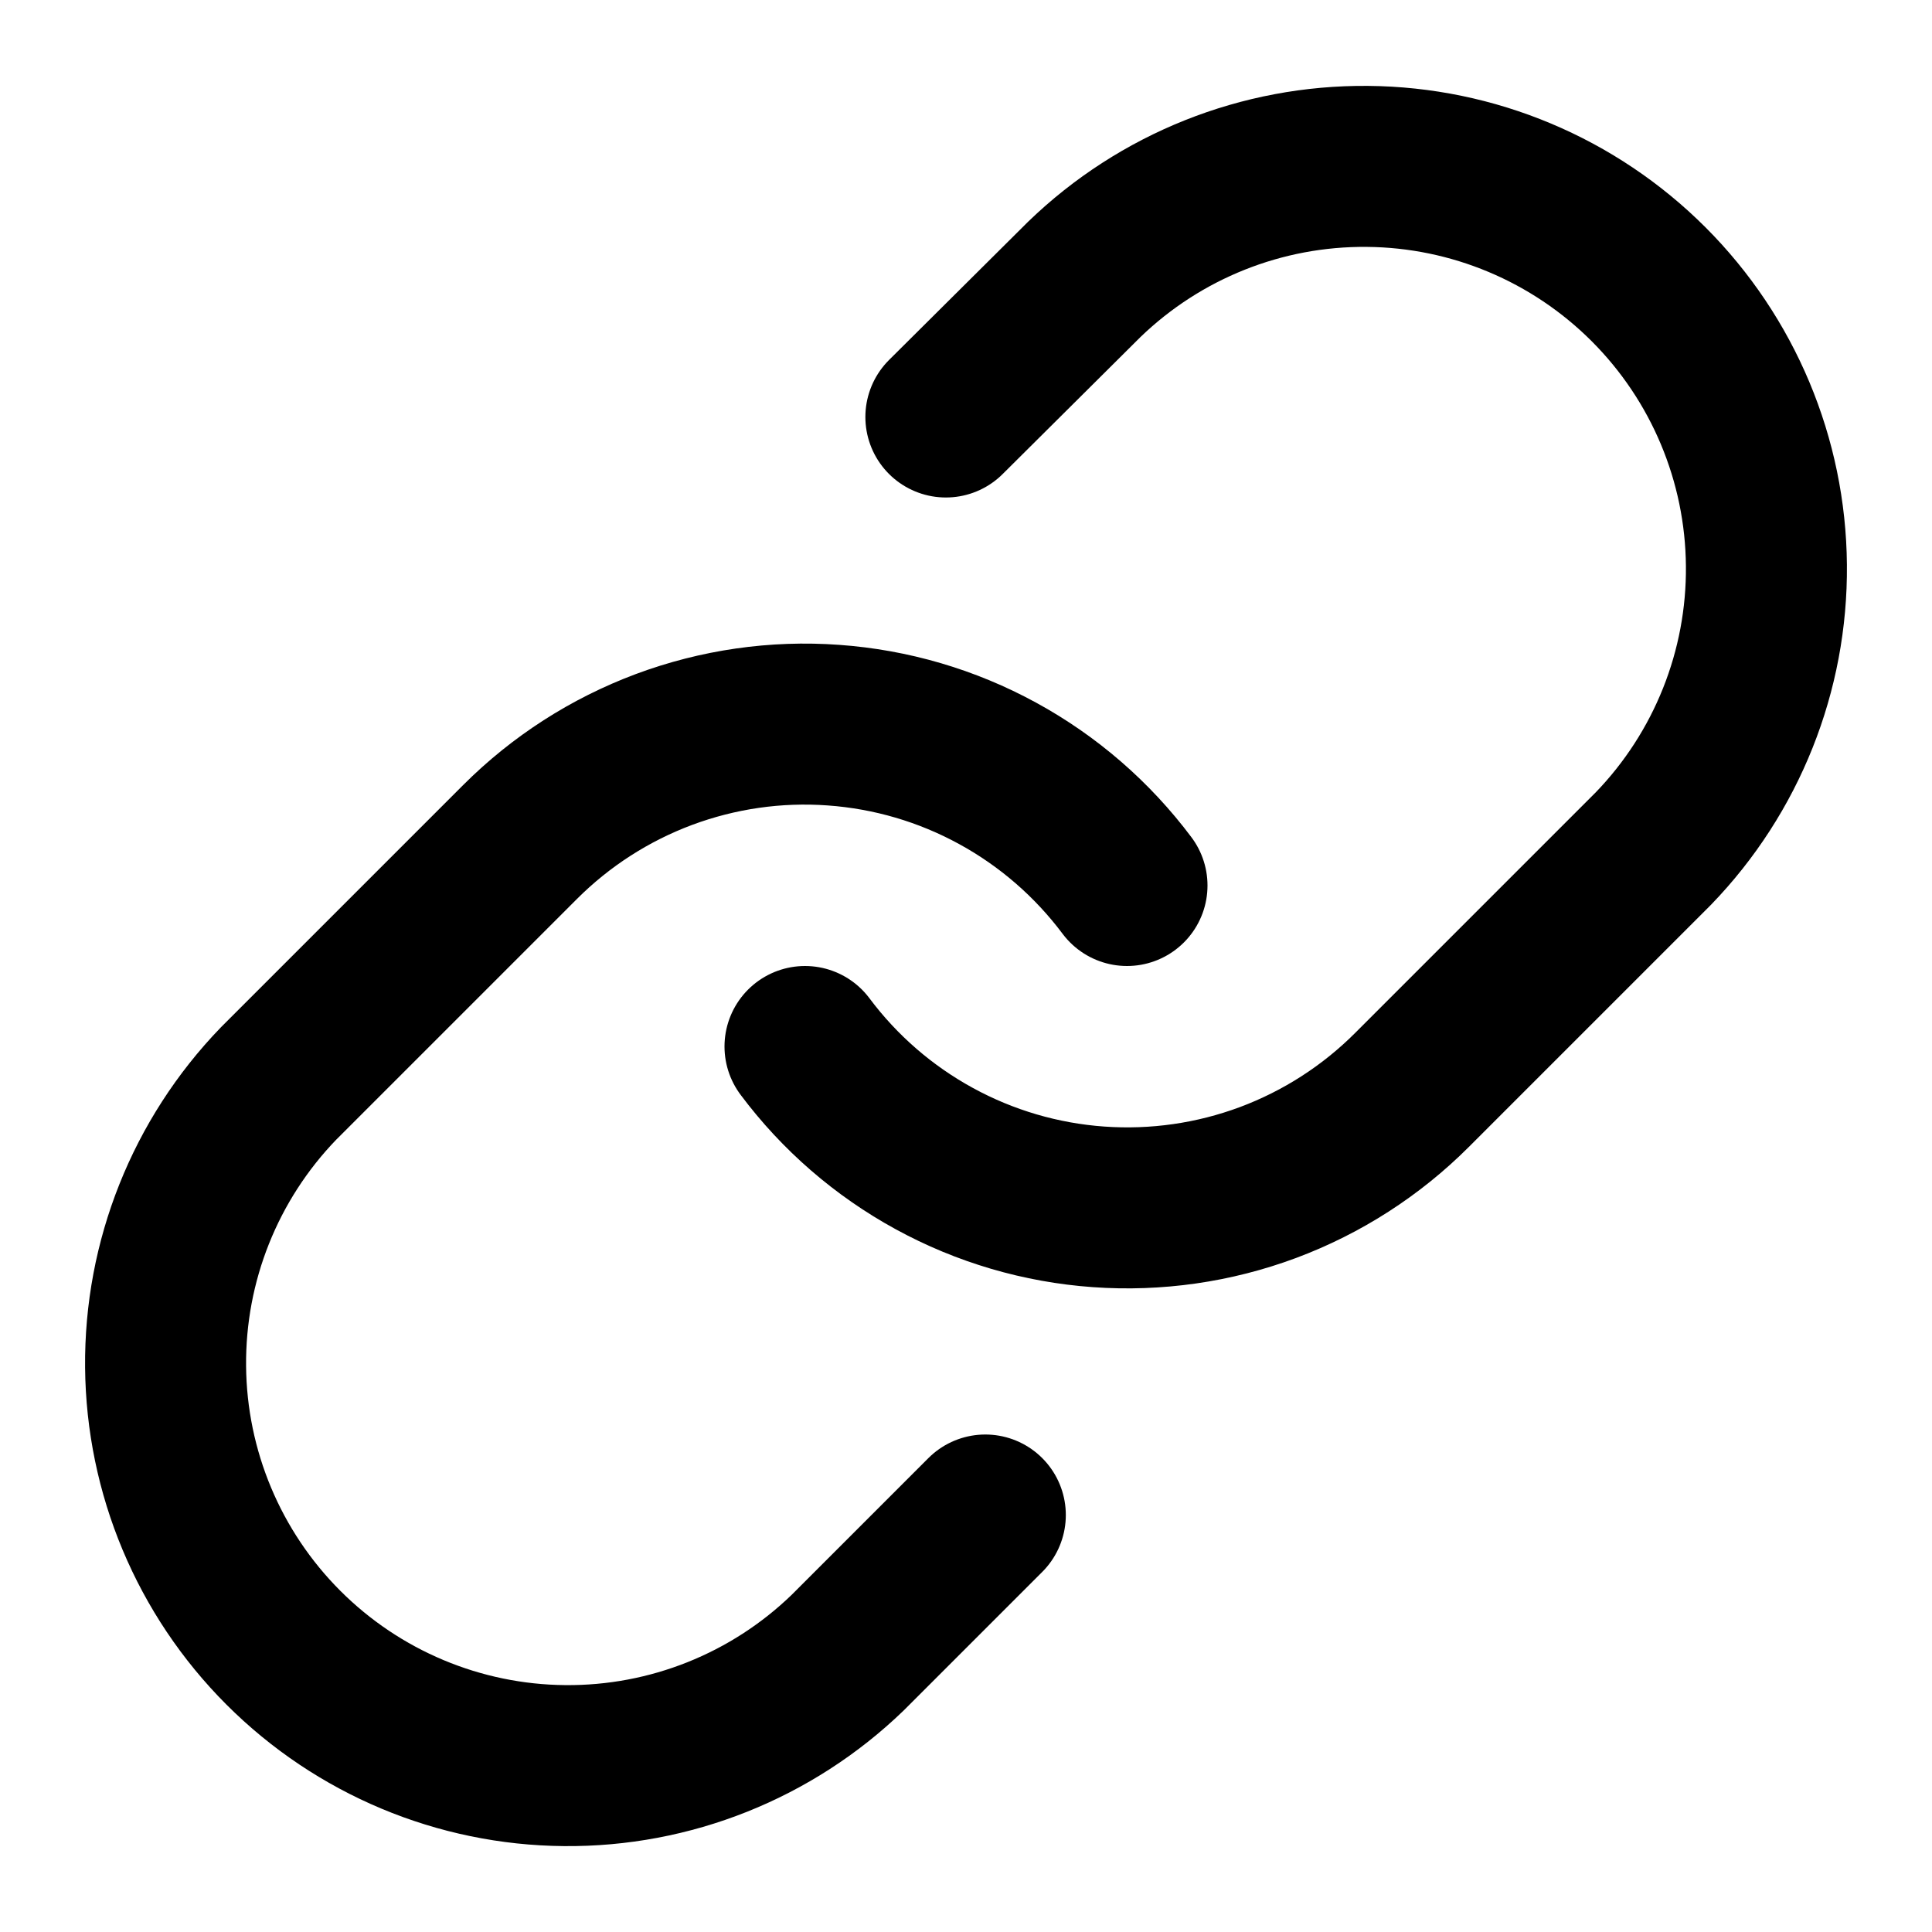
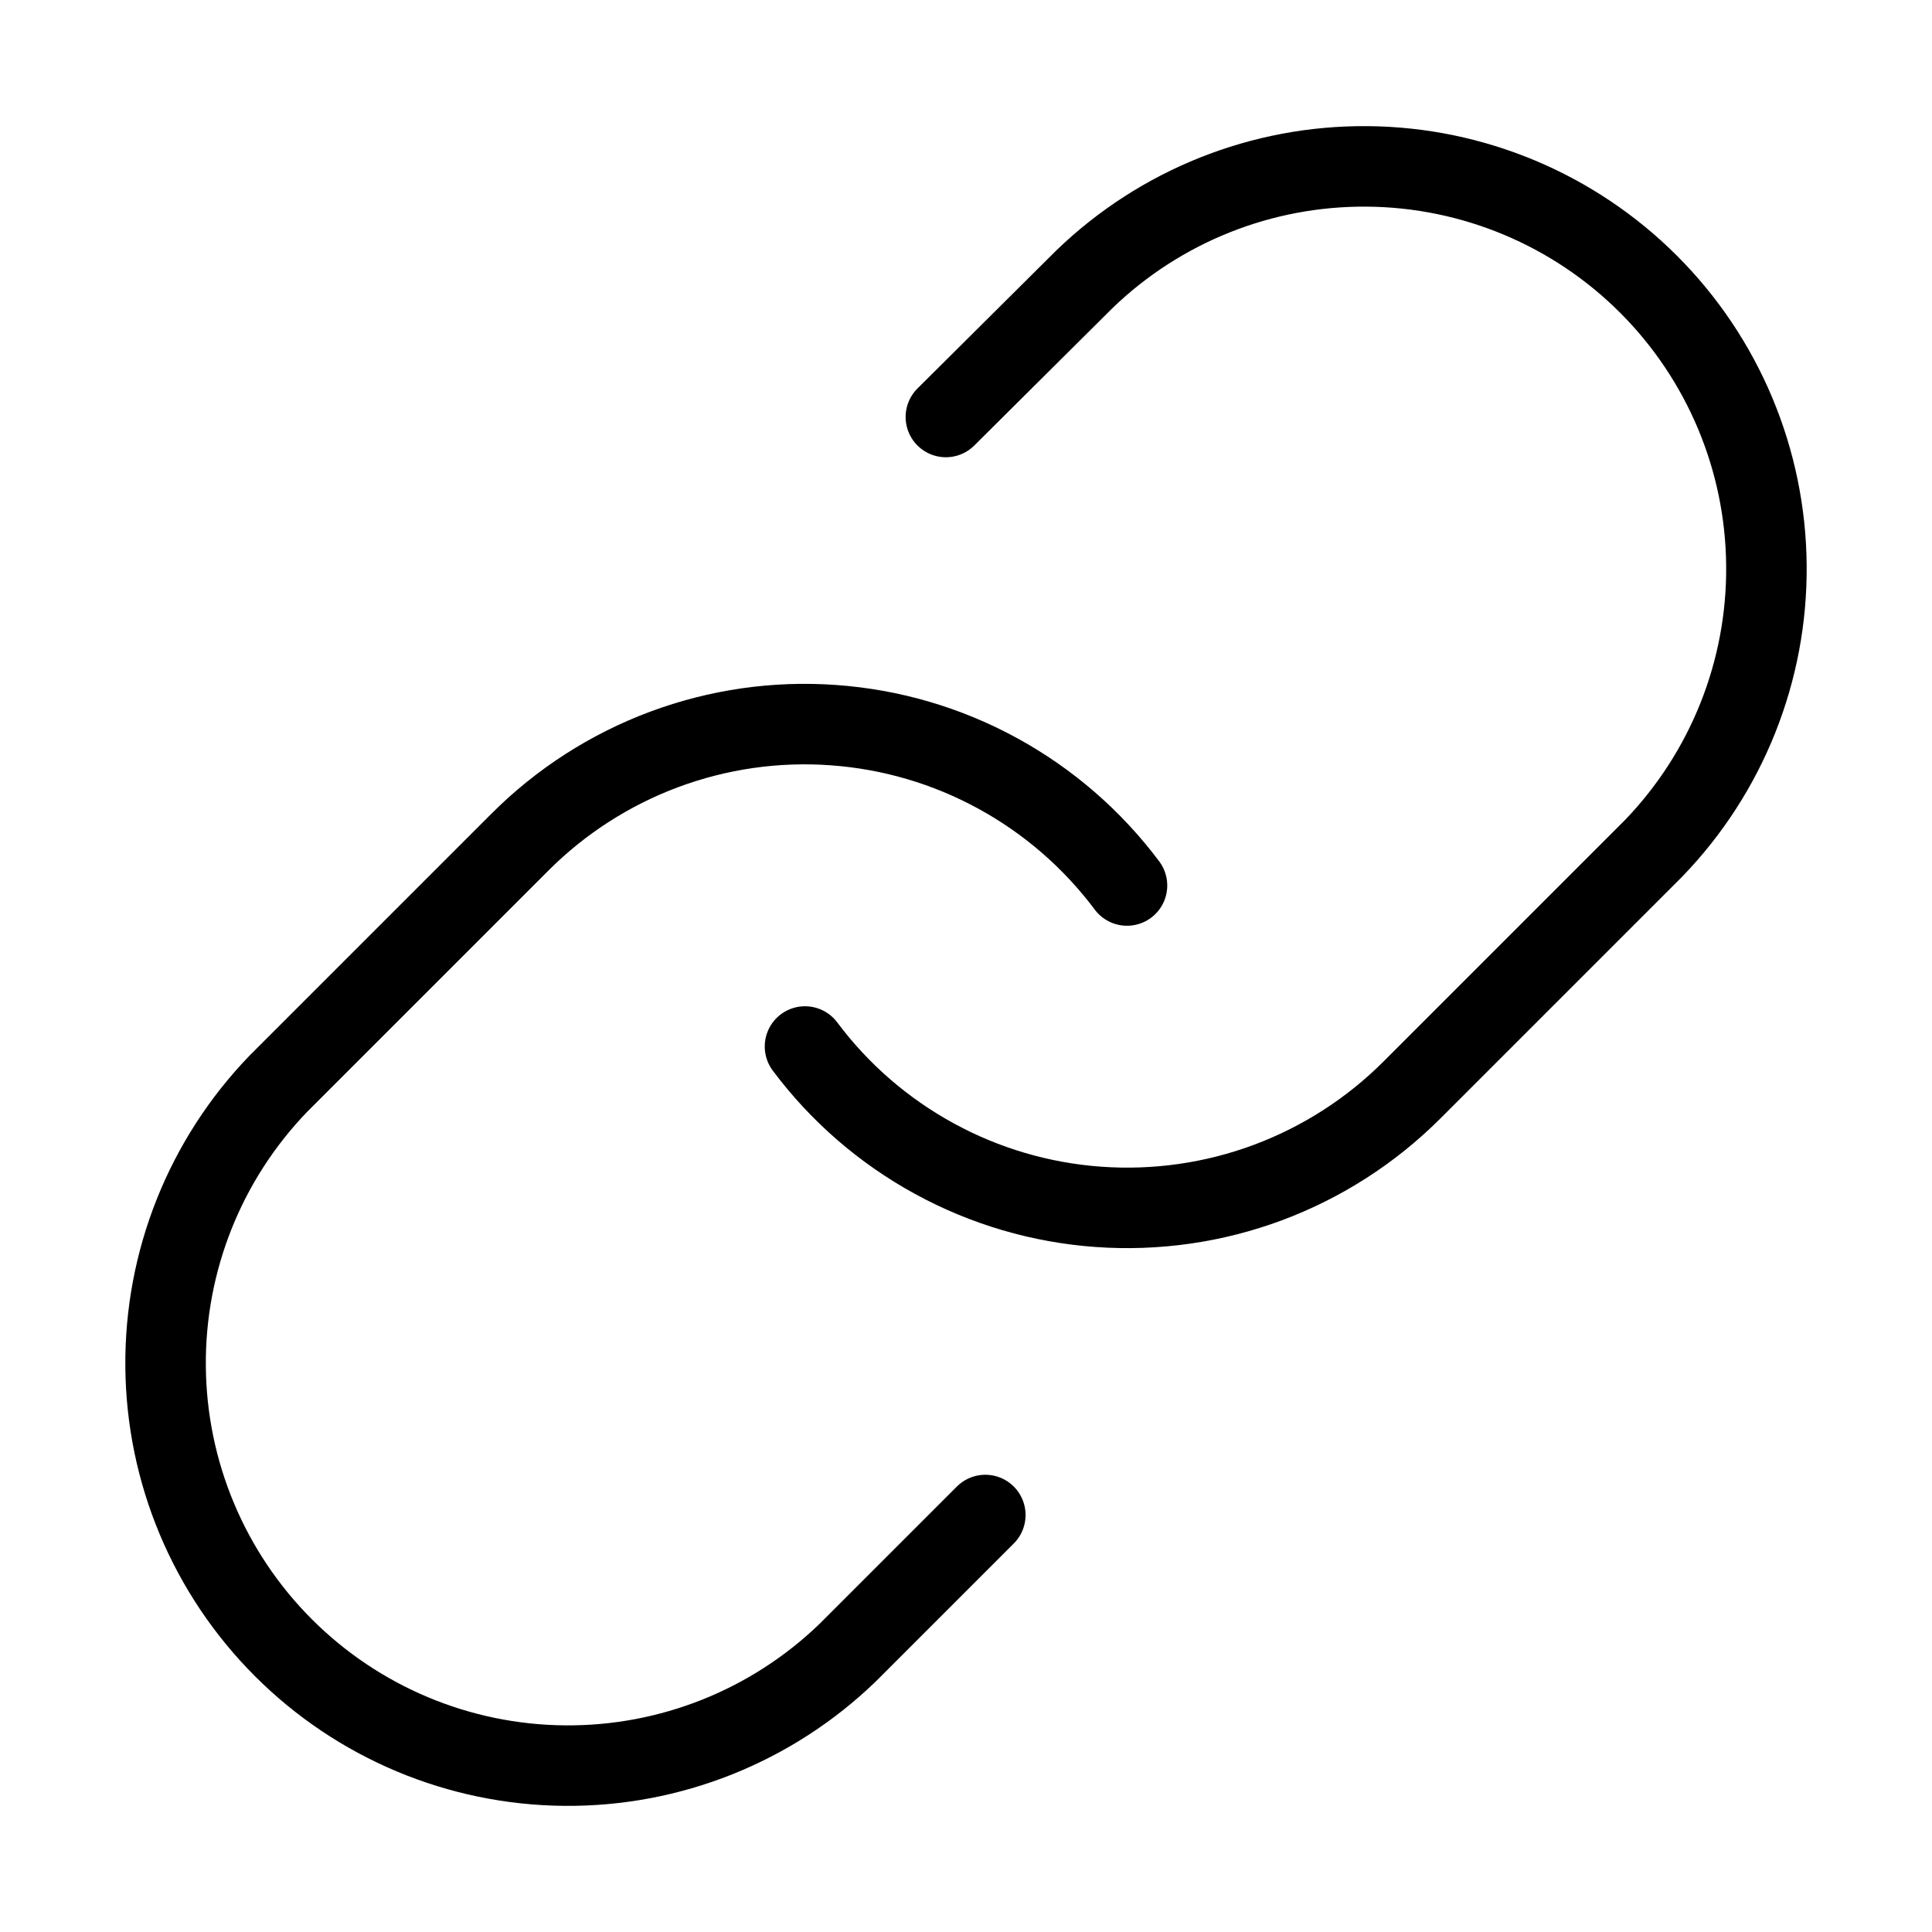
<svg xmlns="http://www.w3.org/2000/svg" width="100%" height="100%" viewBox="0 0 24 24" fill="none">
-   <path d="M10 13C10.429 13.574 10.977 14.049 11.607 14.393C12.236 14.737 12.931 14.941 13.647 14.992C14.362 15.043 15.08 14.94 15.751 14.69C16.423 14.439 17.033 14.047 17.54 13.54L20.54 10.54C21.451 9.597 21.955 8.334 21.943 7.023C21.932 5.712 21.406 4.458 20.479 3.531C19.552 2.604 18.298 2.078 16.987 2.067C15.676 2.055 14.413 2.559 13.47 3.47L11.75 5.18M14 11C13.57 10.426 13.023 9.951 12.393 9.607C11.764 9.263 11.069 9.059 10.353 9.008C9.638 8.956 8.92 9.06 8.249 9.31C7.577 9.561 6.967 9.953 6.46 10.46L3.46 13.46C2.549 14.403 2.045 15.666 2.057 16.977C2.068 18.288 2.594 19.542 3.521 20.469C4.448 21.396 5.702 21.922 7.013 21.933C8.324 21.945 9.587 21.441 10.53 20.53L12.24 18.82" stroke="currentColor" stroke-width="2" stroke-linecap="round" stroke-linejoin="round" />
+   <path d="M10 13C10.429 13.574 10.977 14.049 11.607 14.393C12.236 14.737 12.931 14.941 13.647 14.992C14.362 15.043 15.08 14.94 15.751 14.69C16.423 14.439 17.033 14.047 17.54 13.54L20.54 10.54C21.451 9.597 21.955 8.334 21.943 7.023C21.932 5.712 21.406 4.458 20.479 3.531C19.552 2.604 18.298 2.078 16.987 2.067C15.676 2.055 14.413 2.559 13.47 3.47L11.75 5.18M14 11C13.57 10.426 13.023 9.951 12.393 9.607C11.764 9.263 11.069 9.059 10.353 9.008C9.638 8.956 8.92 9.06 8.249 9.31C7.577 9.561 6.967 9.953 6.46 10.46L3.46 13.46C2.549 14.403 2.045 15.666 2.057 16.977C2.068 18.288 2.594 19.542 3.521 20.469C4.448 21.396 5.702 21.922 7.013 21.933C8.324 21.945 9.587 21.441 10.53 20.53L12.24 18.82" stroke="currentColor" stroke-width="1" stroke-linecap="round" stroke-linejoin="round" />
</svg>
